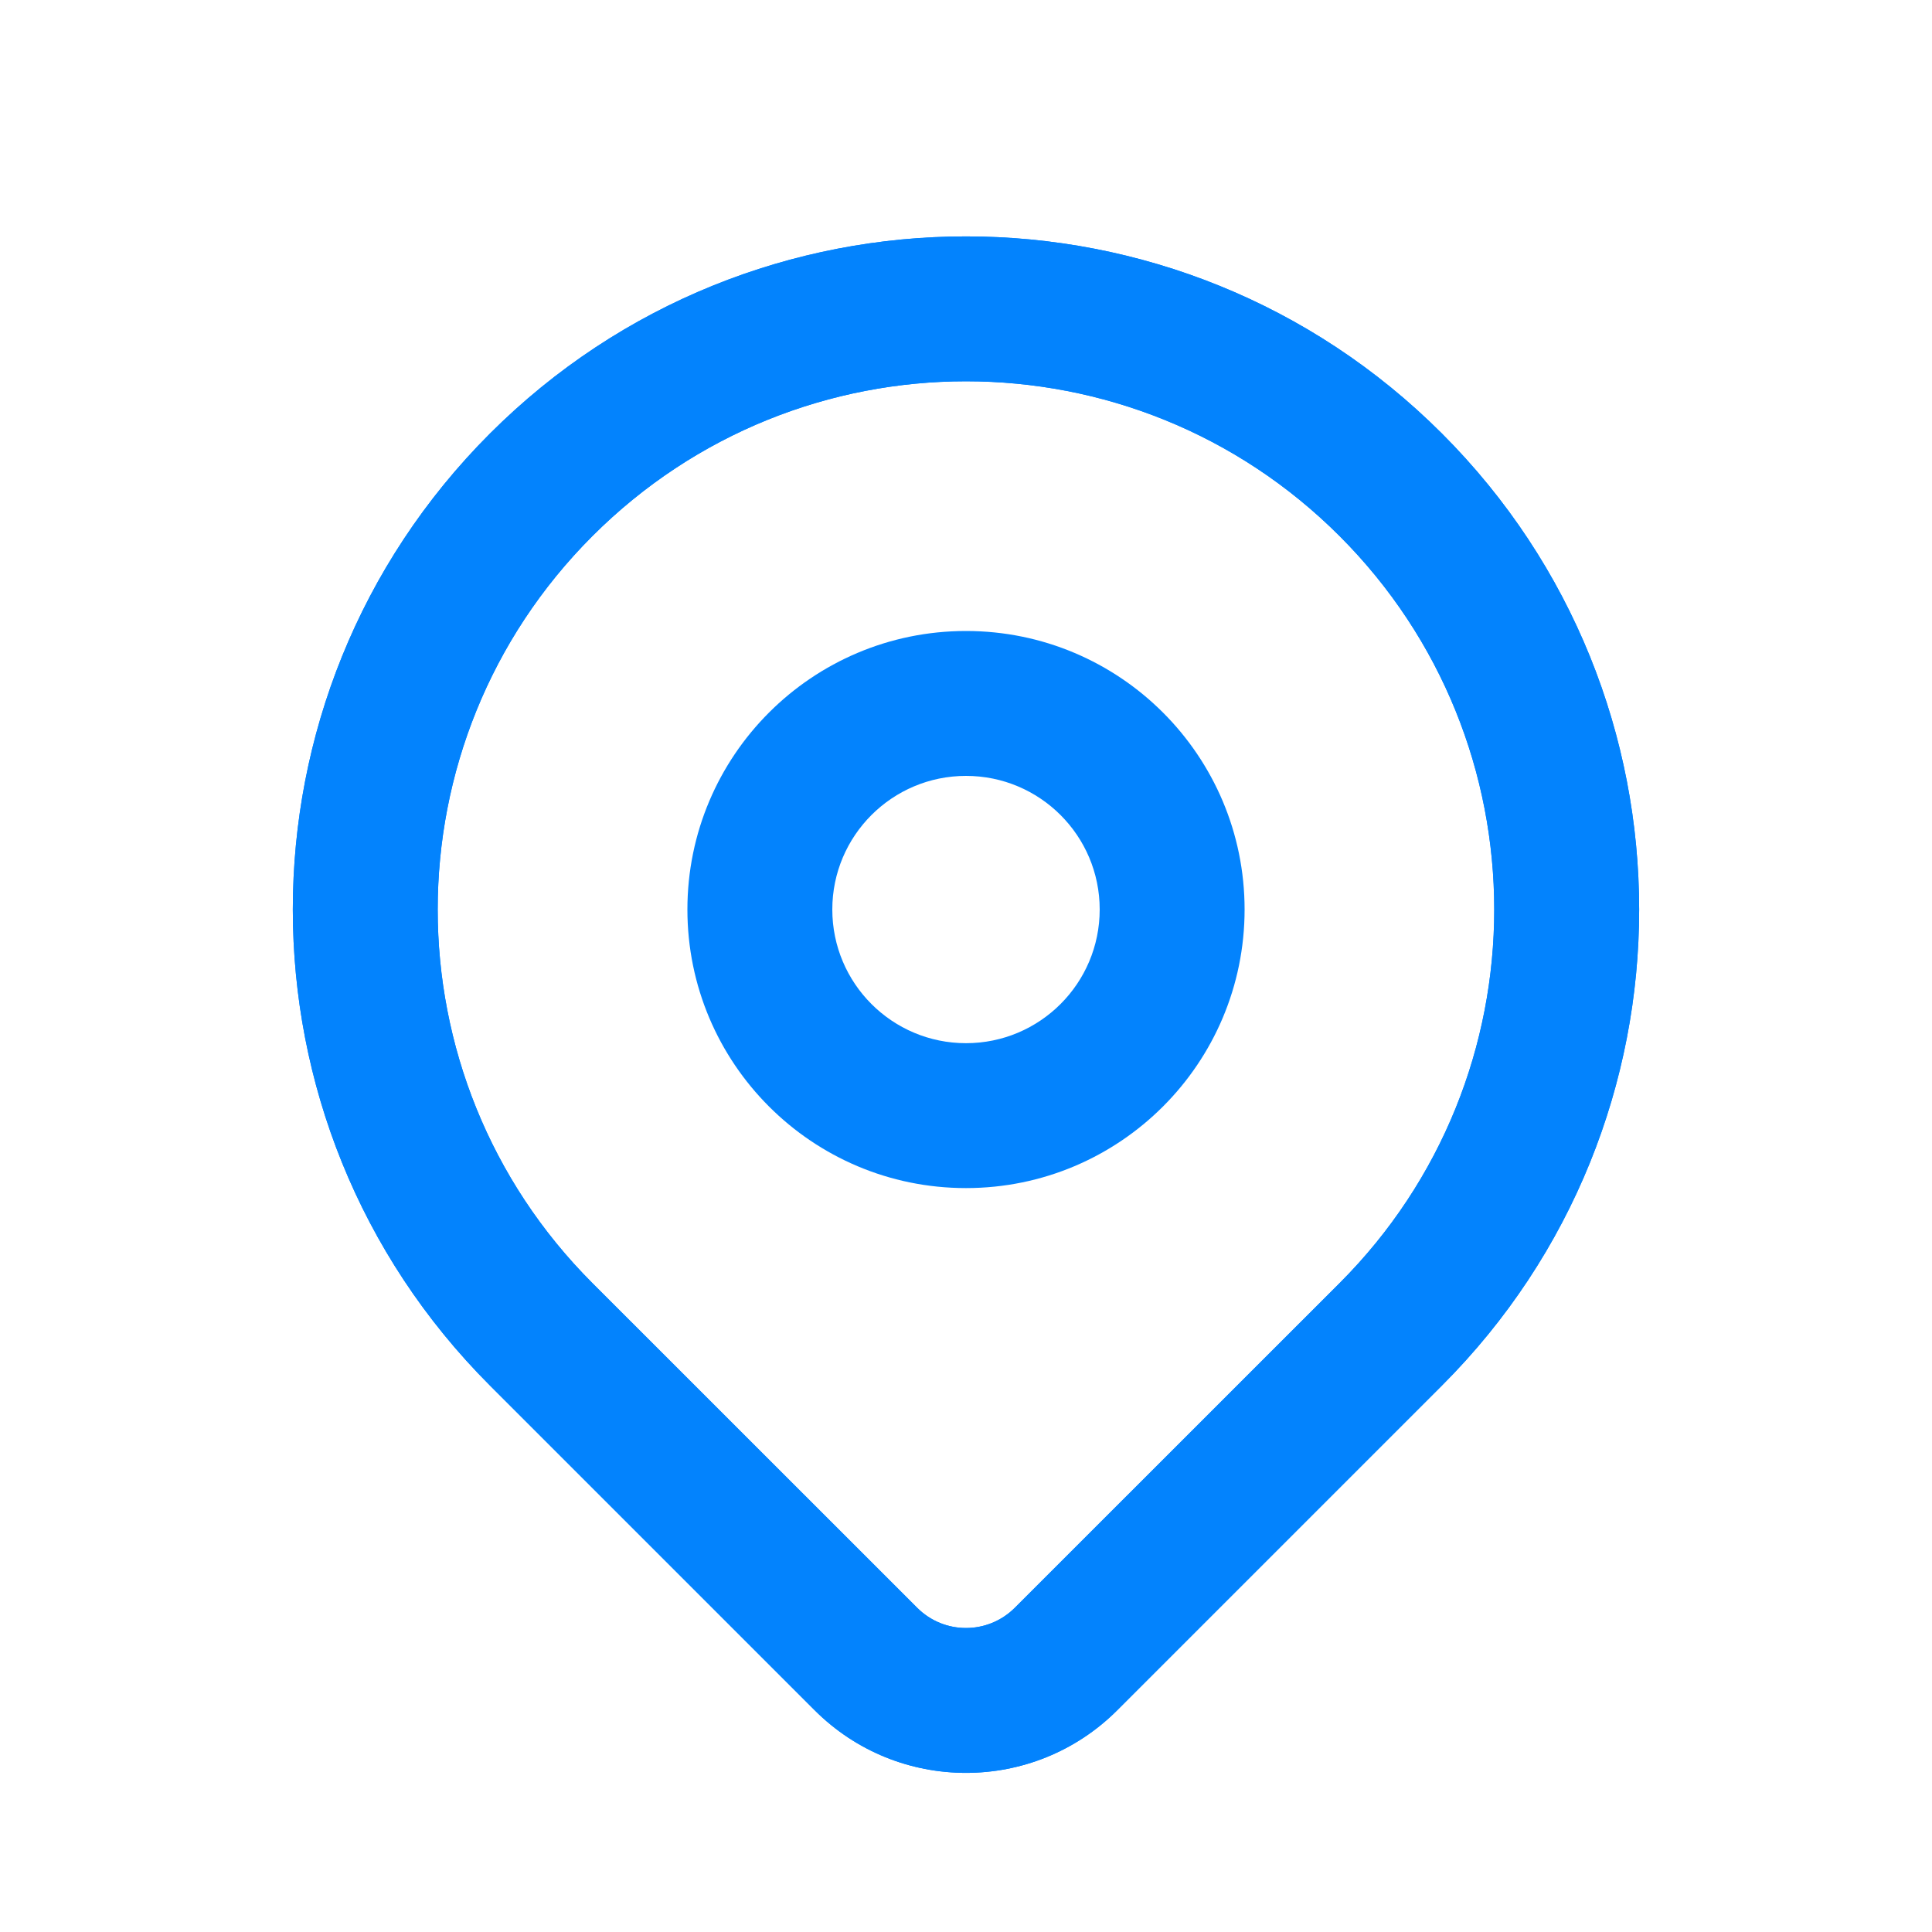
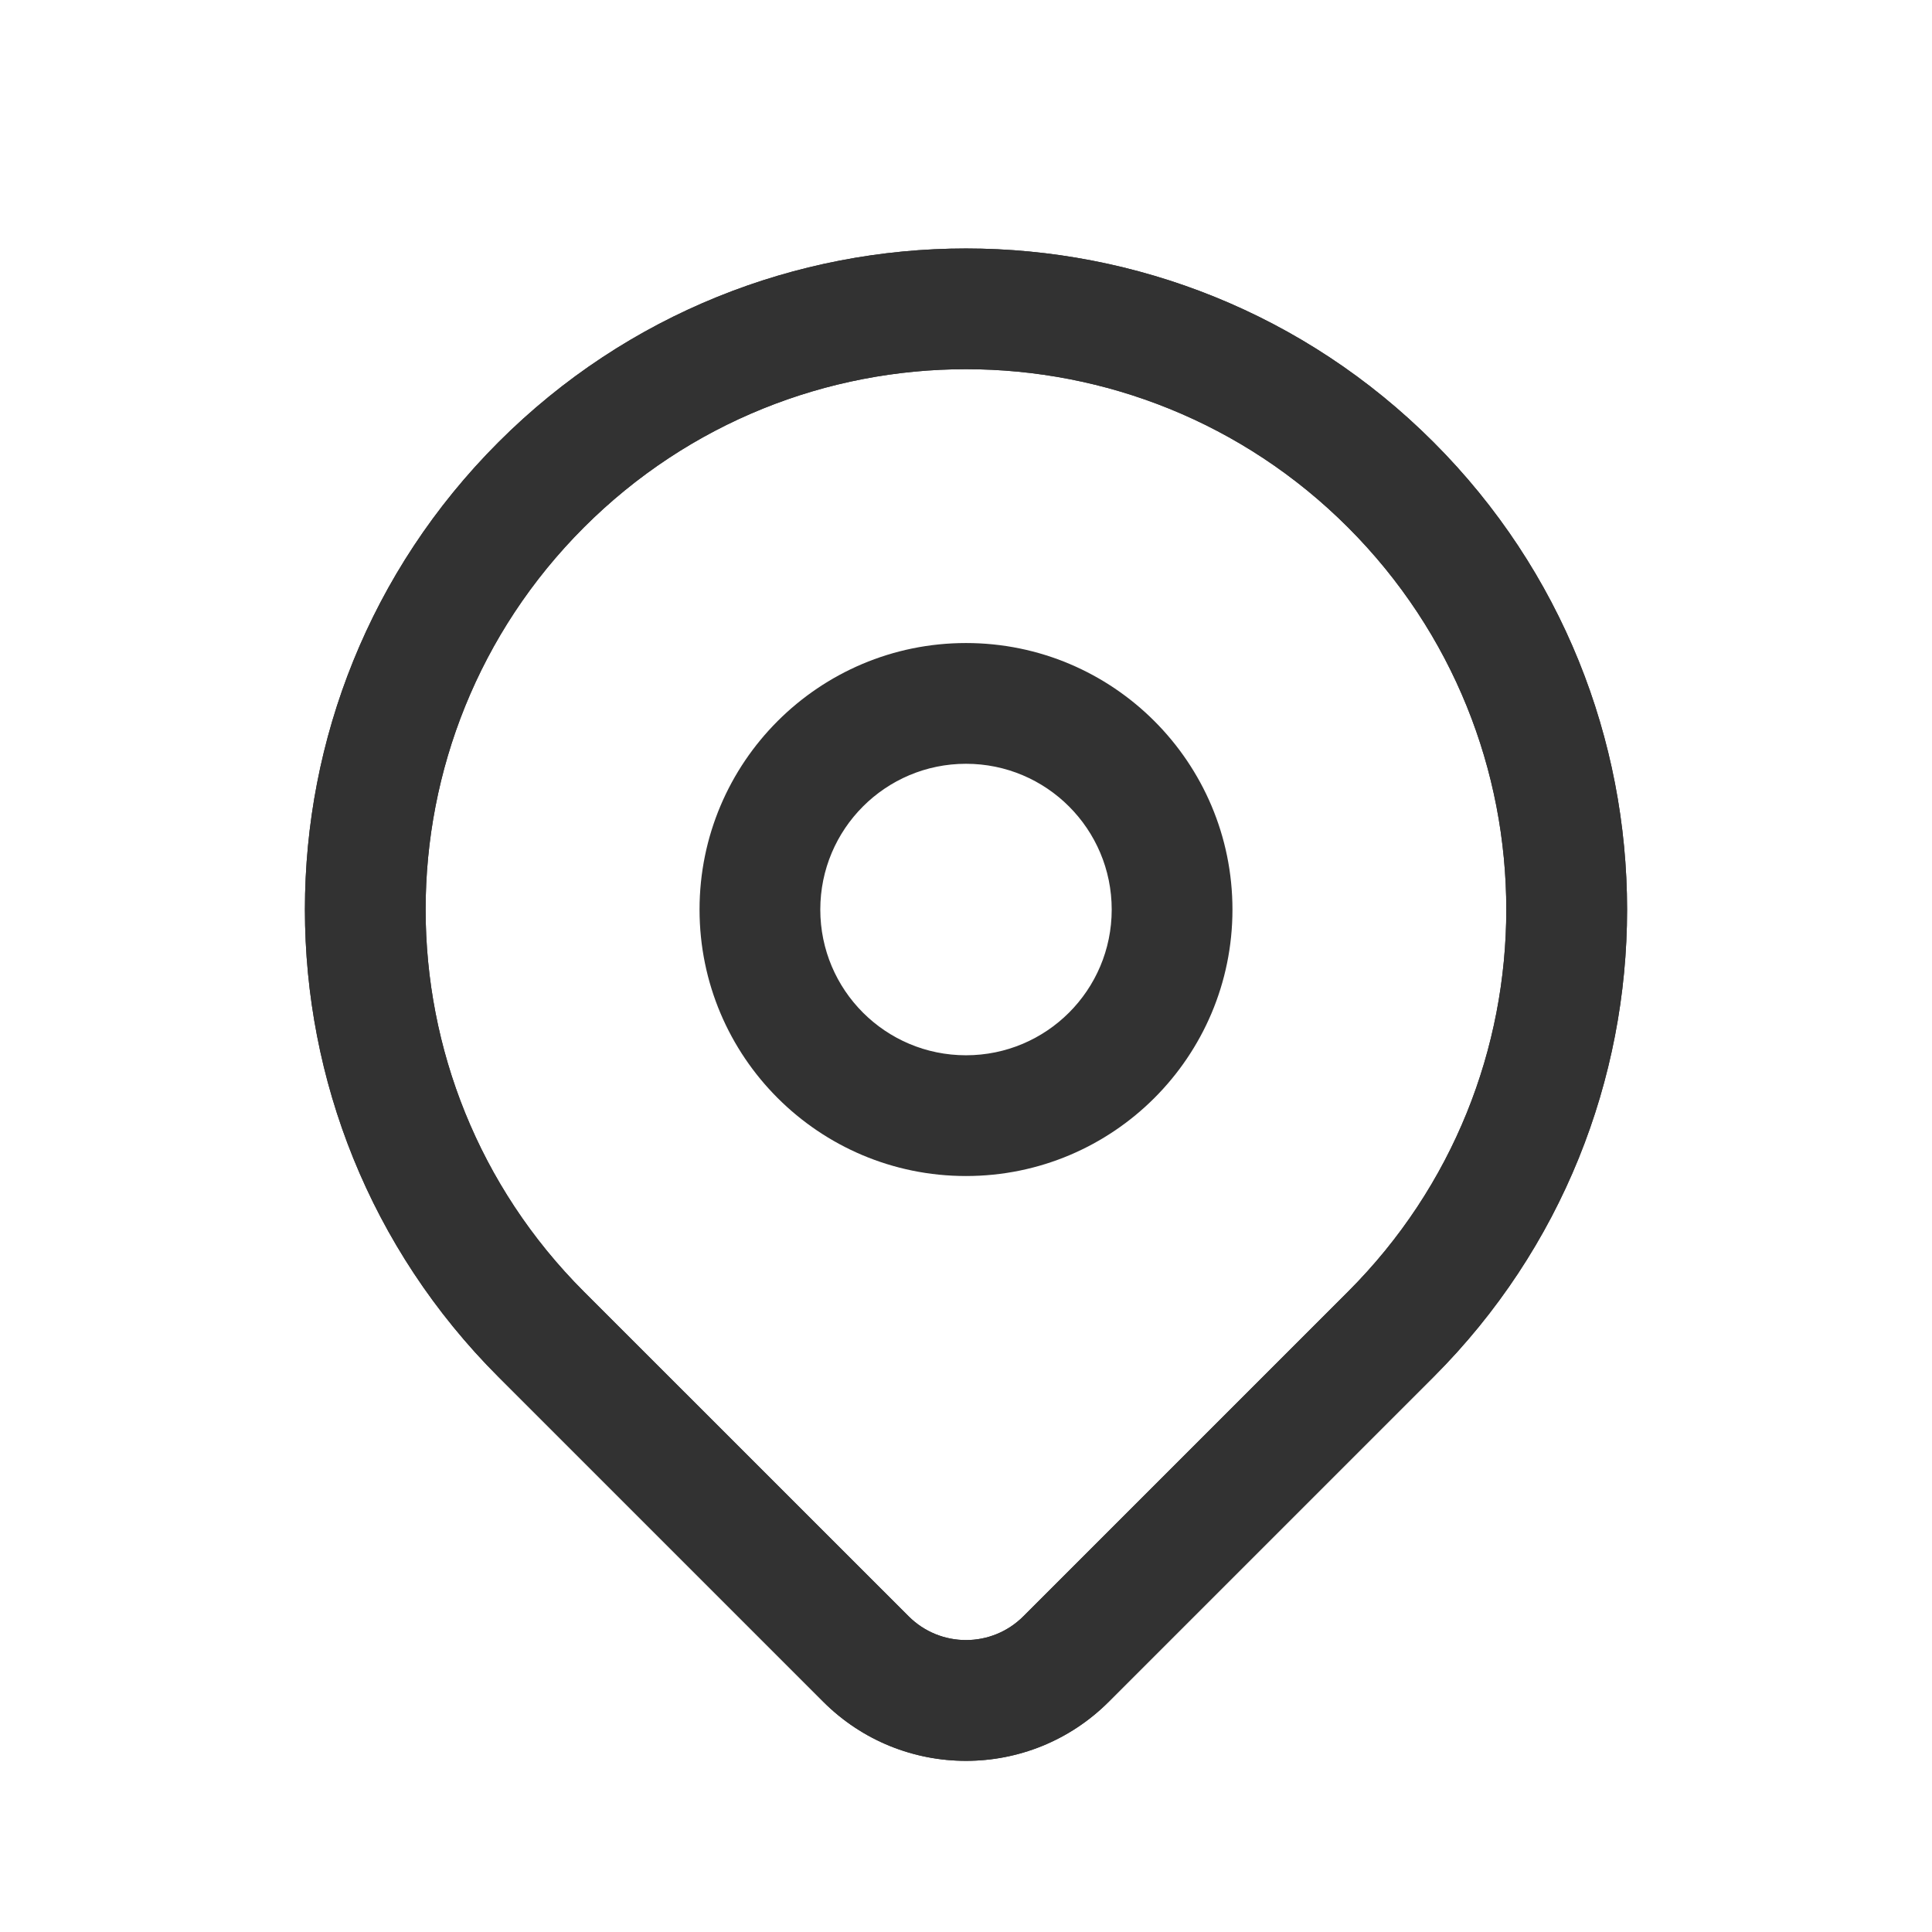
- <svg xmlns="http://www.w3.org/2000/svg" width="20" height="20" viewBox="0 0 20 20" fill="none">
-   <path fill-rule="evenodd" clip-rule="evenodd" d="M13.867 5.549C11.731 3.413 8.269 3.413 6.133 5.549C3.997 7.684 3.997 11.147 6.133 13.283L9.494 16.643C9.773 16.923 10.226 16.923 10.506 16.643L13.867 13.283C16.002 11.147 16.002 7.684 13.867 5.549ZM14.927 4.488C17.649 7.209 17.649 11.622 14.927 14.343L11.566 17.704C10.701 18.569 9.298 18.569 8.433 17.704L5.072 14.343C2.351 11.622 2.351 7.209 5.072 4.488C7.794 1.767 12.206 1.767 14.927 4.488Z" fill="#0383FD" />
-   <path fill-rule="evenodd" clip-rule="evenodd" d="M13.867 5.549C11.731 3.413 8.269 3.413 6.133 5.549C3.997 7.684 3.997 11.147 6.133 13.283L9.494 16.643C9.773 16.923 10.226 16.923 10.506 16.643L13.867 13.283C16.002 11.147 16.002 7.684 13.867 5.549ZM14.927 4.488C17.649 7.209 17.649 11.622 14.927 14.343L11.566 17.704C10.701 18.569 9.298 18.569 8.433 17.704L5.072 14.343C2.351 11.622 2.351 7.209 5.072 4.488C7.794 1.767 12.206 1.767 14.927 4.488Z" fill="#0383FD" />
-   <path fill-rule="evenodd" clip-rule="evenodd" d="M7.116 9.415C7.116 7.823 8.407 6.532 10 6.532C11.593 6.532 12.884 7.823 12.884 9.415C12.884 11.008 11.593 12.299 10 12.299C8.407 12.299 7.116 11.008 7.116 9.415ZM10 8.032C9.236 8.032 8.616 8.651 8.616 9.415C8.616 10.18 9.236 10.799 10 10.799C10.764 10.799 11.384 10.18 11.384 9.415C11.384 8.651 10.764 8.032 10 8.032Z" fill="#0383FD" />
+ <svg xmlns="http://www.w3.org/2000/svg" width="24" height="24" viewBox="0 0 24 24" fill="none">
+   <path fill-rule="evenodd" clip-rule="evenodd" d="M16.746 6.552C14.125 3.931 9.875 3.931 7.253 6.552C4.632 9.174 4.632 13.424 7.253 16.045L11.287 20.078C11.681 20.472 12.319 20.472 12.713 20.078L16.746 16.045C19.367 13.424 19.367 9.174 16.746 6.552ZM17.807 5.492C21.014 8.699 21.014 13.899 17.807 17.106L13.774 21.139C12.794 22.119 11.206 22.119 10.226 21.139L6.193 17.106C2.986 13.899 2.986 8.699 6.193 5.492C9.4 2.285 14.6 2.285 17.807 5.492Z" fill="#323232" />
+   <path fill-rule="evenodd" clip-rule="evenodd" d="M16.746 6.552C14.125 3.931 9.875 3.931 7.253 6.552C4.632 9.174 4.632 13.424 7.253 16.045L11.287 20.078C11.681 20.472 12.319 20.472 12.713 20.078L16.746 16.045C19.367 13.424 19.367 9.174 16.746 6.552ZM17.807 5.492C21.014 8.699 21.014 13.899 17.807 17.106L13.774 21.139C12.794 22.119 11.206 22.119 10.226 21.139L6.193 17.106C2.986 13.899 2.986 8.699 6.193 5.492C9.4 2.285 14.6 2.285 17.807 5.492Z" fill="#323232" />
+   <path fill-rule="evenodd" clip-rule="evenodd" d="M8.69 11.299C8.69 9.471 10.172 7.988 12 7.988C13.828 7.988 15.31 9.471 15.31 11.299C15.31 13.127 13.828 14.609 12 14.609C10.172 14.609 8.69 13.127 8.69 11.299ZM12 9.488C11 9.488 10.19 10.299 10.19 11.299C10.19 12.299 11 13.109 12 13.109C13 13.109 13.81 12.299 13.81 11.299C13.81 10.299 13 9.488 12 9.488Z" fill="#323232" />
</svg>
